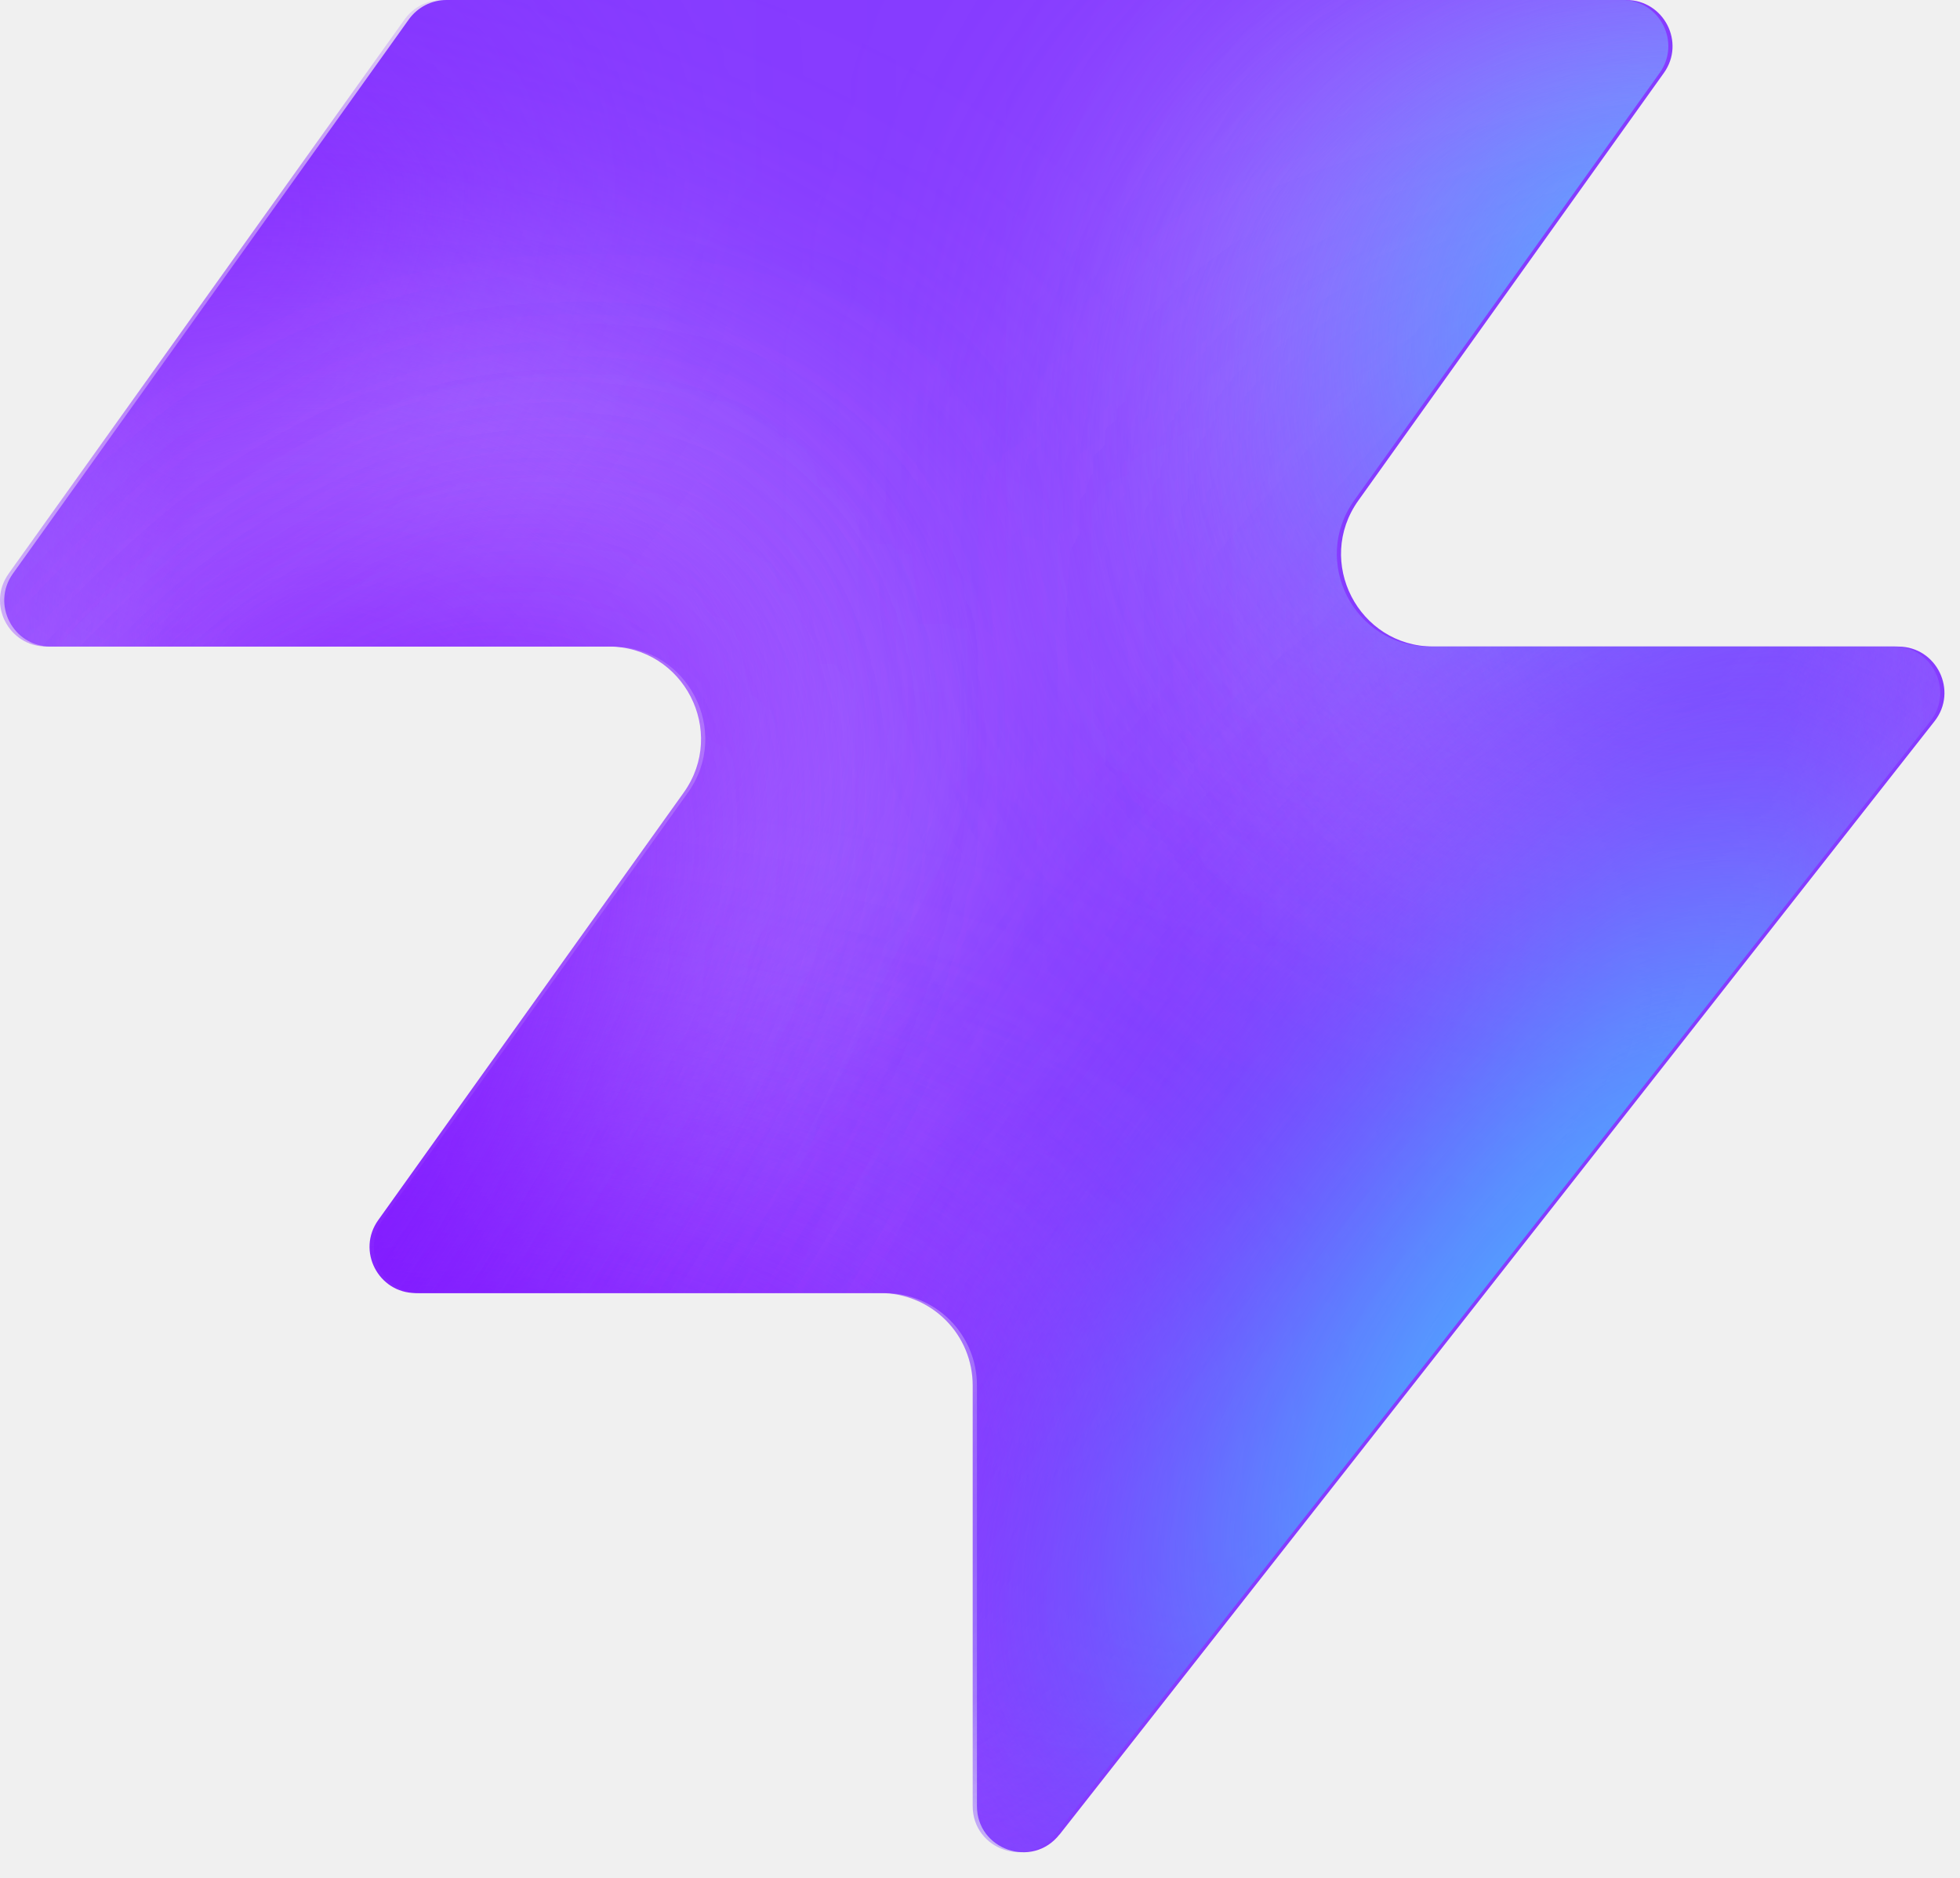
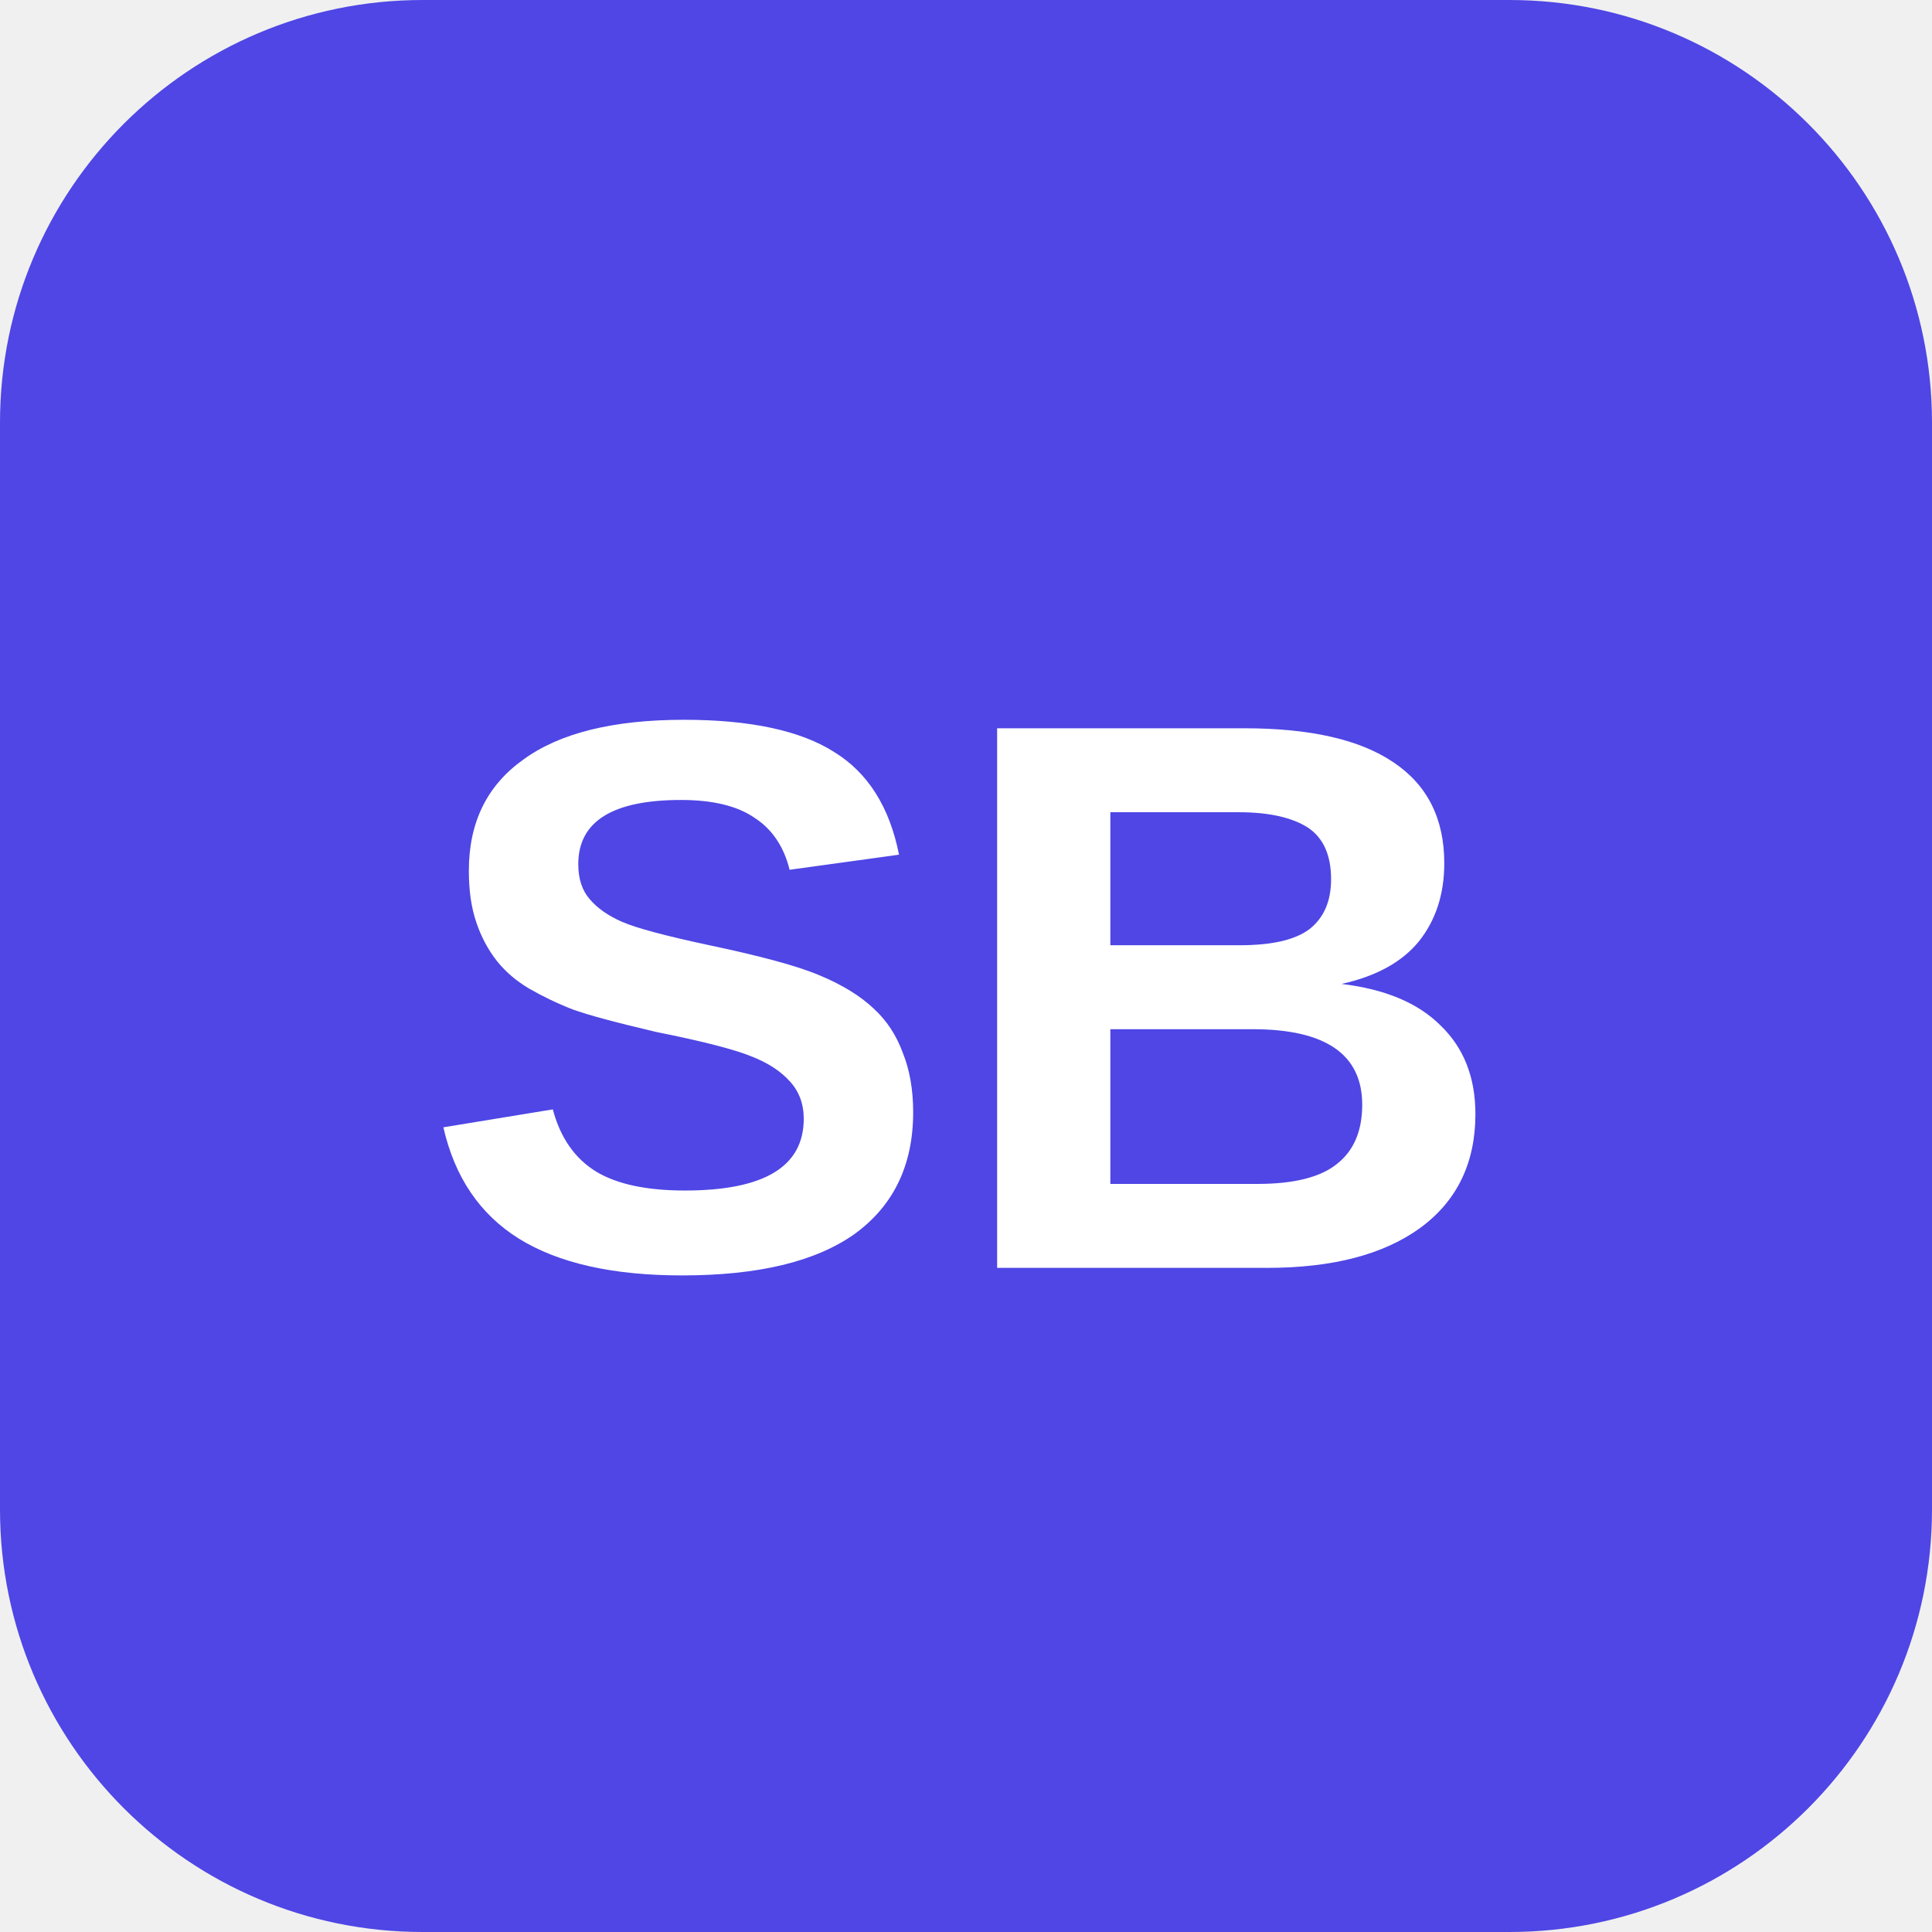
- <svg xmlns="http://www.w3.org/2000/svg" width="48" height="46" fill="none" viewBox="0 0 48 46">
-   <path fill="#863bff" d="M25.946 44.938c-.664.845-2.021.375-2.021-.698V33.937a2.26 2.26 0 0 0-2.262-2.262H10.287c-.92 0-1.456-1.04-.92-1.788l7.48-10.471c1.07-1.497 0-3.578-1.842-3.578H1.237c-.92 0-1.456-1.04-.92-1.788L10.013.474c.214-.297.556-.474.92-.474h28.894c.92 0 1.456 1.04.92 1.788l-7.48 10.471c-1.07 1.498 0 3.579 1.842 3.579h11.377c.943 0 1.473 1.088.89 1.83L25.947 44.94z" style="fill:#863bff;fill:color(display-p3 .525 .23 1);fill-opacity:1" />
-   <mask id="a" width="48" height="46" x="0" y="0" maskUnits="userSpaceOnUse" style="mask-type:alpha">
-     <path fill="#000" d="M25.842 44.938c-.664.844-2.021.375-2.021-.698V33.937a2.26 2.26 0 0 0-2.262-2.262H10.183c-.92 0-1.456-1.04-.92-1.788l7.48-10.471c1.07-1.498 0-3.579-1.842-3.579H1.133c-.92 0-1.456-1.04-.92-1.787L9.91.473c.214-.297.556-.474.92-.474h28.894c.92 0 1.456 1.04.92 1.788l-7.48 10.471c-1.07 1.498 0 3.578 1.842 3.578h11.377c.943 0 1.473 1.088.89 1.832L25.843 44.94z" style="fill:#000;fill-opacity:1" />
-   </mask>
-   <g mask="url(#a)">
-     <g filter="url(#b)">
-       <ellipse cx="5.508" cy="14.704" fill="#ede6ff" rx="5.508" ry="14.704" style="fill:#ede6ff;fill:color(display-p3 .927 .903 1);fill-opacity:1" transform="matrix(.00324 1 1 -.00324 -4.47 31.516)" />
-     </g>
-     <g filter="url(#c)">
-       <ellipse cx="10.399" cy="29.851" fill="#ede6ff" rx="10.399" ry="29.851" style="fill:#ede6ff;fill:color(display-p3 .927 .903 1);fill-opacity:1" transform="matrix(.00324 1 1 -.00324 -39.328 7.883)" />
-     </g>
-     <g filter="url(#d)">
-       <ellipse cx="5.508" cy="30.487" fill="#7e14ff" rx="5.508" ry="30.487" style="fill:#7e14ff;fill:color(display-p3 .492 .077 1);fill-opacity:1" transform="rotate(89.814 -25.913 -14.639)scale(1 -1)" />
-     </g>
-     <g filter="url(#e)">
-       <ellipse cx="5.508" cy="30.599" fill="#7e14ff" rx="5.508" ry="30.599" style="fill:#7e14ff;fill:color(display-p3 .492 .077 1);fill-opacity:1" transform="rotate(89.814 -32.644 -3.334)scale(1 -1)" />
-     </g>
-     <g filter="url(#f)">
-       <ellipse cx="5.508" cy="30.599" fill="#7e14ff" rx="5.508" ry="30.599" style="fill:#7e14ff;fill:color(display-p3 .492 .077 1);fill-opacity:1" transform="matrix(.00324 1 1 -.00324 -34.34 30.47)" />
-     </g>
-     <g filter="url(#g)">
-       <ellipse cx="14.072" cy="22.078" fill="#ede6ff" rx="14.072" ry="22.078" style="fill:#ede6ff;fill:color(display-p3 .927 .903 1);fill-opacity:1" transform="rotate(93.35 24.506 48.493)scale(-1 1)" />
-     </g>
-     <g filter="url(#h)">
-       <ellipse cx="3.47" cy="21.501" fill="#7e14ff" rx="3.47" ry="21.501" style="fill:#7e14ff;fill:color(display-p3 .492 .077 1);fill-opacity:1" transform="rotate(89.009 28.708 47.59)scale(-1 1)" />
-     </g>
-     <g filter="url(#i)">
-       <ellipse cx="3.47" cy="21.501" fill="#7e14ff" rx="3.47" ry="21.501" style="fill:#7e14ff;fill:color(display-p3 .492 .077 1);fill-opacity:1" transform="rotate(89.009 28.708 47.59)scale(-1 1)" />
-     </g>
-     <g filter="url(#j)">
-       <ellipse cx=".387" cy="8.972" fill="#7e14ff" rx="4.407" ry="29.108" style="fill:#7e14ff;fill:color(display-p3 .492 .077 1);fill-opacity:1" transform="rotate(39.51 .387 8.972)" />
-     </g>
-     <g filter="url(#k)">
-       <ellipse cx="47.523" cy="-6.092" fill="#7e14ff" rx="4.407" ry="29.108" style="fill:#7e14ff;fill:color(display-p3 .492 .077 1);fill-opacity:1" transform="rotate(37.892 47.523 -6.092)" />
-     </g>
-     <g filter="url(#l)">
-       <ellipse cx="41.412" cy="6.333" fill="#47bfff" rx="5.971" ry="9.665" style="fill:#47bfff;fill:color(display-p3 .28 .748 1);fill-opacity:1" transform="rotate(37.892 41.412 6.333)" />
-     </g>
-     <g filter="url(#m)">
-       <ellipse cx="-1.879" cy="38.332" fill="#7e14ff" rx="4.407" ry="29.108" style="fill:#7e14ff;fill:color(display-p3 .492 .077 1);fill-opacity:1" transform="rotate(37.892 -1.88 38.332)" />
-     </g>
-     <g filter="url(#n)">
-       <ellipse cx="-1.879" cy="38.332" fill="#7e14ff" rx="4.407" ry="29.108" style="fill:#7e14ff;fill:color(display-p3 .492 .077 1);fill-opacity:1" transform="rotate(37.892 -1.88 38.332)" />
-     </g>
-     <g filter="url(#o)">
-       <ellipse cx="35.651" cy="29.907" fill="#7e14ff" rx="4.407" ry="29.108" style="fill:#7e14ff;fill:color(display-p3 .492 .077 1);fill-opacity:1" transform="rotate(37.892 35.651 29.907)" />
-     </g>
-     <g filter="url(#p)">
-       <ellipse cx="38.418" cy="32.4" fill="#47bfff" rx="5.971" ry="15.297" style="fill:#47bfff;fill:color(display-p3 .28 .748 1);fill-opacity:1" transform="rotate(37.892 38.418 32.4)" />
-     </g>
-   </g>
-   <defs>
-     <filter id="b" width="60.045" height="41.654" x="-19.77" y="16.149" color-interpolation-filters="sRGB" filterUnits="userSpaceOnUse">
-       <feFlood flood-opacity="0" result="BackgroundImageFix" />
-       <feBlend in="SourceGraphic" in2="BackgroundImageFix" result="shape" />
-       <feGaussianBlur result="effect1_foregroundBlur_2002_17158" stdDeviation="7.659" />
-     </filter>
-     <filter id="c" width="90.34" height="51.437" x="-54.613" y="-7.533" color-interpolation-filters="sRGB" filterUnits="userSpaceOnUse">
-       <feFlood flood-opacity="0" result="BackgroundImageFix" />
-       <feBlend in="SourceGraphic" in2="BackgroundImageFix" result="shape" />
-       <feGaussianBlur result="effect1_foregroundBlur_2002_17158" stdDeviation="7.659" />
-     </filter>
-     <filter id="d" width="79.355" height="29.4" x="-49.64" y="2.03" color-interpolation-filters="sRGB" filterUnits="userSpaceOnUse">
-       <feFlood flood-opacity="0" result="BackgroundImageFix" />
-       <feBlend in="SourceGraphic" in2="BackgroundImageFix" result="shape" />
-       <feGaussianBlur result="effect1_foregroundBlur_2002_17158" stdDeviation="4.596" />
-     </filter>
-     <filter id="e" width="79.579" height="29.4" x="-45.045" y="20.029" color-interpolation-filters="sRGB" filterUnits="userSpaceOnUse">
-       <feFlood flood-opacity="0" result="BackgroundImageFix" />
-       <feBlend in="SourceGraphic" in2="BackgroundImageFix" result="shape" />
-       <feGaussianBlur result="effect1_foregroundBlur_2002_17158" stdDeviation="4.596" />
-     </filter>
-     <filter id="f" width="79.579" height="29.4" x="-43.513" y="21.178" color-interpolation-filters="sRGB" filterUnits="userSpaceOnUse">
-       <feFlood flood-opacity="0" result="BackgroundImageFix" />
-       <feBlend in="SourceGraphic" in2="BackgroundImageFix" result="shape" />
-       <feGaussianBlur result="effect1_foregroundBlur_2002_17158" stdDeviation="4.596" />
-     </filter>
-     <filter id="g" width="74.749" height="58.852" x="15.756" y="-17.901" color-interpolation-filters="sRGB" filterUnits="userSpaceOnUse">
-       <feFlood flood-opacity="0" result="BackgroundImageFix" />
-       <feBlend in="SourceGraphic" in2="BackgroundImageFix" result="shape" />
-       <feGaussianBlur result="effect1_foregroundBlur_2002_17158" stdDeviation="7.659" />
-     </filter>
-     <filter id="h" width="61.377" height="25.362" x="23.548" y="2.284" color-interpolation-filters="sRGB" filterUnits="userSpaceOnUse">
-       <feFlood flood-opacity="0" result="BackgroundImageFix" />
-       <feBlend in="SourceGraphic" in2="BackgroundImageFix" result="shape" />
-       <feGaussianBlur result="effect1_foregroundBlur_2002_17158" stdDeviation="4.596" />
-     </filter>
-     <filter id="i" width="61.377" height="25.362" x="23.548" y="2.284" color-interpolation-filters="sRGB" filterUnits="userSpaceOnUse">
-       <feFlood flood-opacity="0" result="BackgroundImageFix" />
-       <feBlend in="SourceGraphic" in2="BackgroundImageFix" result="shape" />
-       <feGaussianBlur result="effect1_foregroundBlur_2002_17158" stdDeviation="4.596" />
-     </filter>
-     <filter id="j" width="56.045" height="63.649" x="-27.636" y="-22.853" color-interpolation-filters="sRGB" filterUnits="userSpaceOnUse">
-       <feFlood flood-opacity="0" result="BackgroundImageFix" />
-       <feBlend in="SourceGraphic" in2="BackgroundImageFix" result="shape" />
-       <feGaussianBlur result="effect1_foregroundBlur_2002_17158" stdDeviation="4.596" />
-     </filter>
-     <filter id="k" width="54.814" height="64.646" x="20.116" y="-38.415" color-interpolation-filters="sRGB" filterUnits="userSpaceOnUse">
-       <feFlood flood-opacity="0" result="BackgroundImageFix" />
-       <feBlend in="SourceGraphic" in2="BackgroundImageFix" result="shape" />
-       <feGaussianBlur result="effect1_foregroundBlur_2002_17158" stdDeviation="4.596" />
-     </filter>
-     <filter id="l" width="33.541" height="35.313" x="24.641" y="-11.323" color-interpolation-filters="sRGB" filterUnits="userSpaceOnUse">
-       <feFlood flood-opacity="0" result="BackgroundImageFix" />
-       <feBlend in="SourceGraphic" in2="BackgroundImageFix" result="shape" />
-       <feGaussianBlur result="effect1_foregroundBlur_2002_17158" stdDeviation="4.596" />
-     </filter>
-     <filter id="m" width="54.814" height="64.646" x="-29.286" y="6.009" color-interpolation-filters="sRGB" filterUnits="userSpaceOnUse">
-       <feFlood flood-opacity="0" result="BackgroundImageFix" />
-       <feBlend in="SourceGraphic" in2="BackgroundImageFix" result="shape" />
-       <feGaussianBlur result="effect1_foregroundBlur_2002_17158" stdDeviation="4.596" />
-     </filter>
-     <filter id="n" width="54.814" height="64.646" x="-29.286" y="6.009" color-interpolation-filters="sRGB" filterUnits="userSpaceOnUse">
-       <feFlood flood-opacity="0" result="BackgroundImageFix" />
-       <feBlend in="SourceGraphic" in2="BackgroundImageFix" result="shape" />
-       <feGaussianBlur result="effect1_foregroundBlur_2002_17158" stdDeviation="4.596" />
-     </filter>
-     <filter id="o" width="54.814" height="64.646" x="8.244" y="-2.416" color-interpolation-filters="sRGB" filterUnits="userSpaceOnUse">
-       <feFlood flood-opacity="0" result="BackgroundImageFix" />
-       <feBlend in="SourceGraphic" in2="BackgroundImageFix" result="shape" />
-       <feGaussianBlur result="effect1_foregroundBlur_2002_17158" stdDeviation="4.596" />
-     </filter>
-     <filter id="p" width="39.409" height="43.623" x="18.713" y="10.588" color-interpolation-filters="sRGB" filterUnits="userSpaceOnUse">
-       <feFlood flood-opacity="0" result="BackgroundImageFix" />
-       <feBlend in="SourceGraphic" in2="BackgroundImageFix" result="shape" />
-       <feGaussianBlur result="effect1_foregroundBlur_2002_17158" stdDeviation="4.596" />
-     </filter>
-   </defs>
+ <svg xmlns="http://www.w3.org/2000/svg" viewBox="0 0 32 32">
+   <rect width="32" height="32" rx="7" fill="#4f46e5" />
+   <text x="16" y="21" font-family="Arial, sans-serif" font-size="13" font-weight="700" fill="white" text-anchor="middle">SB</text>
</svg>
